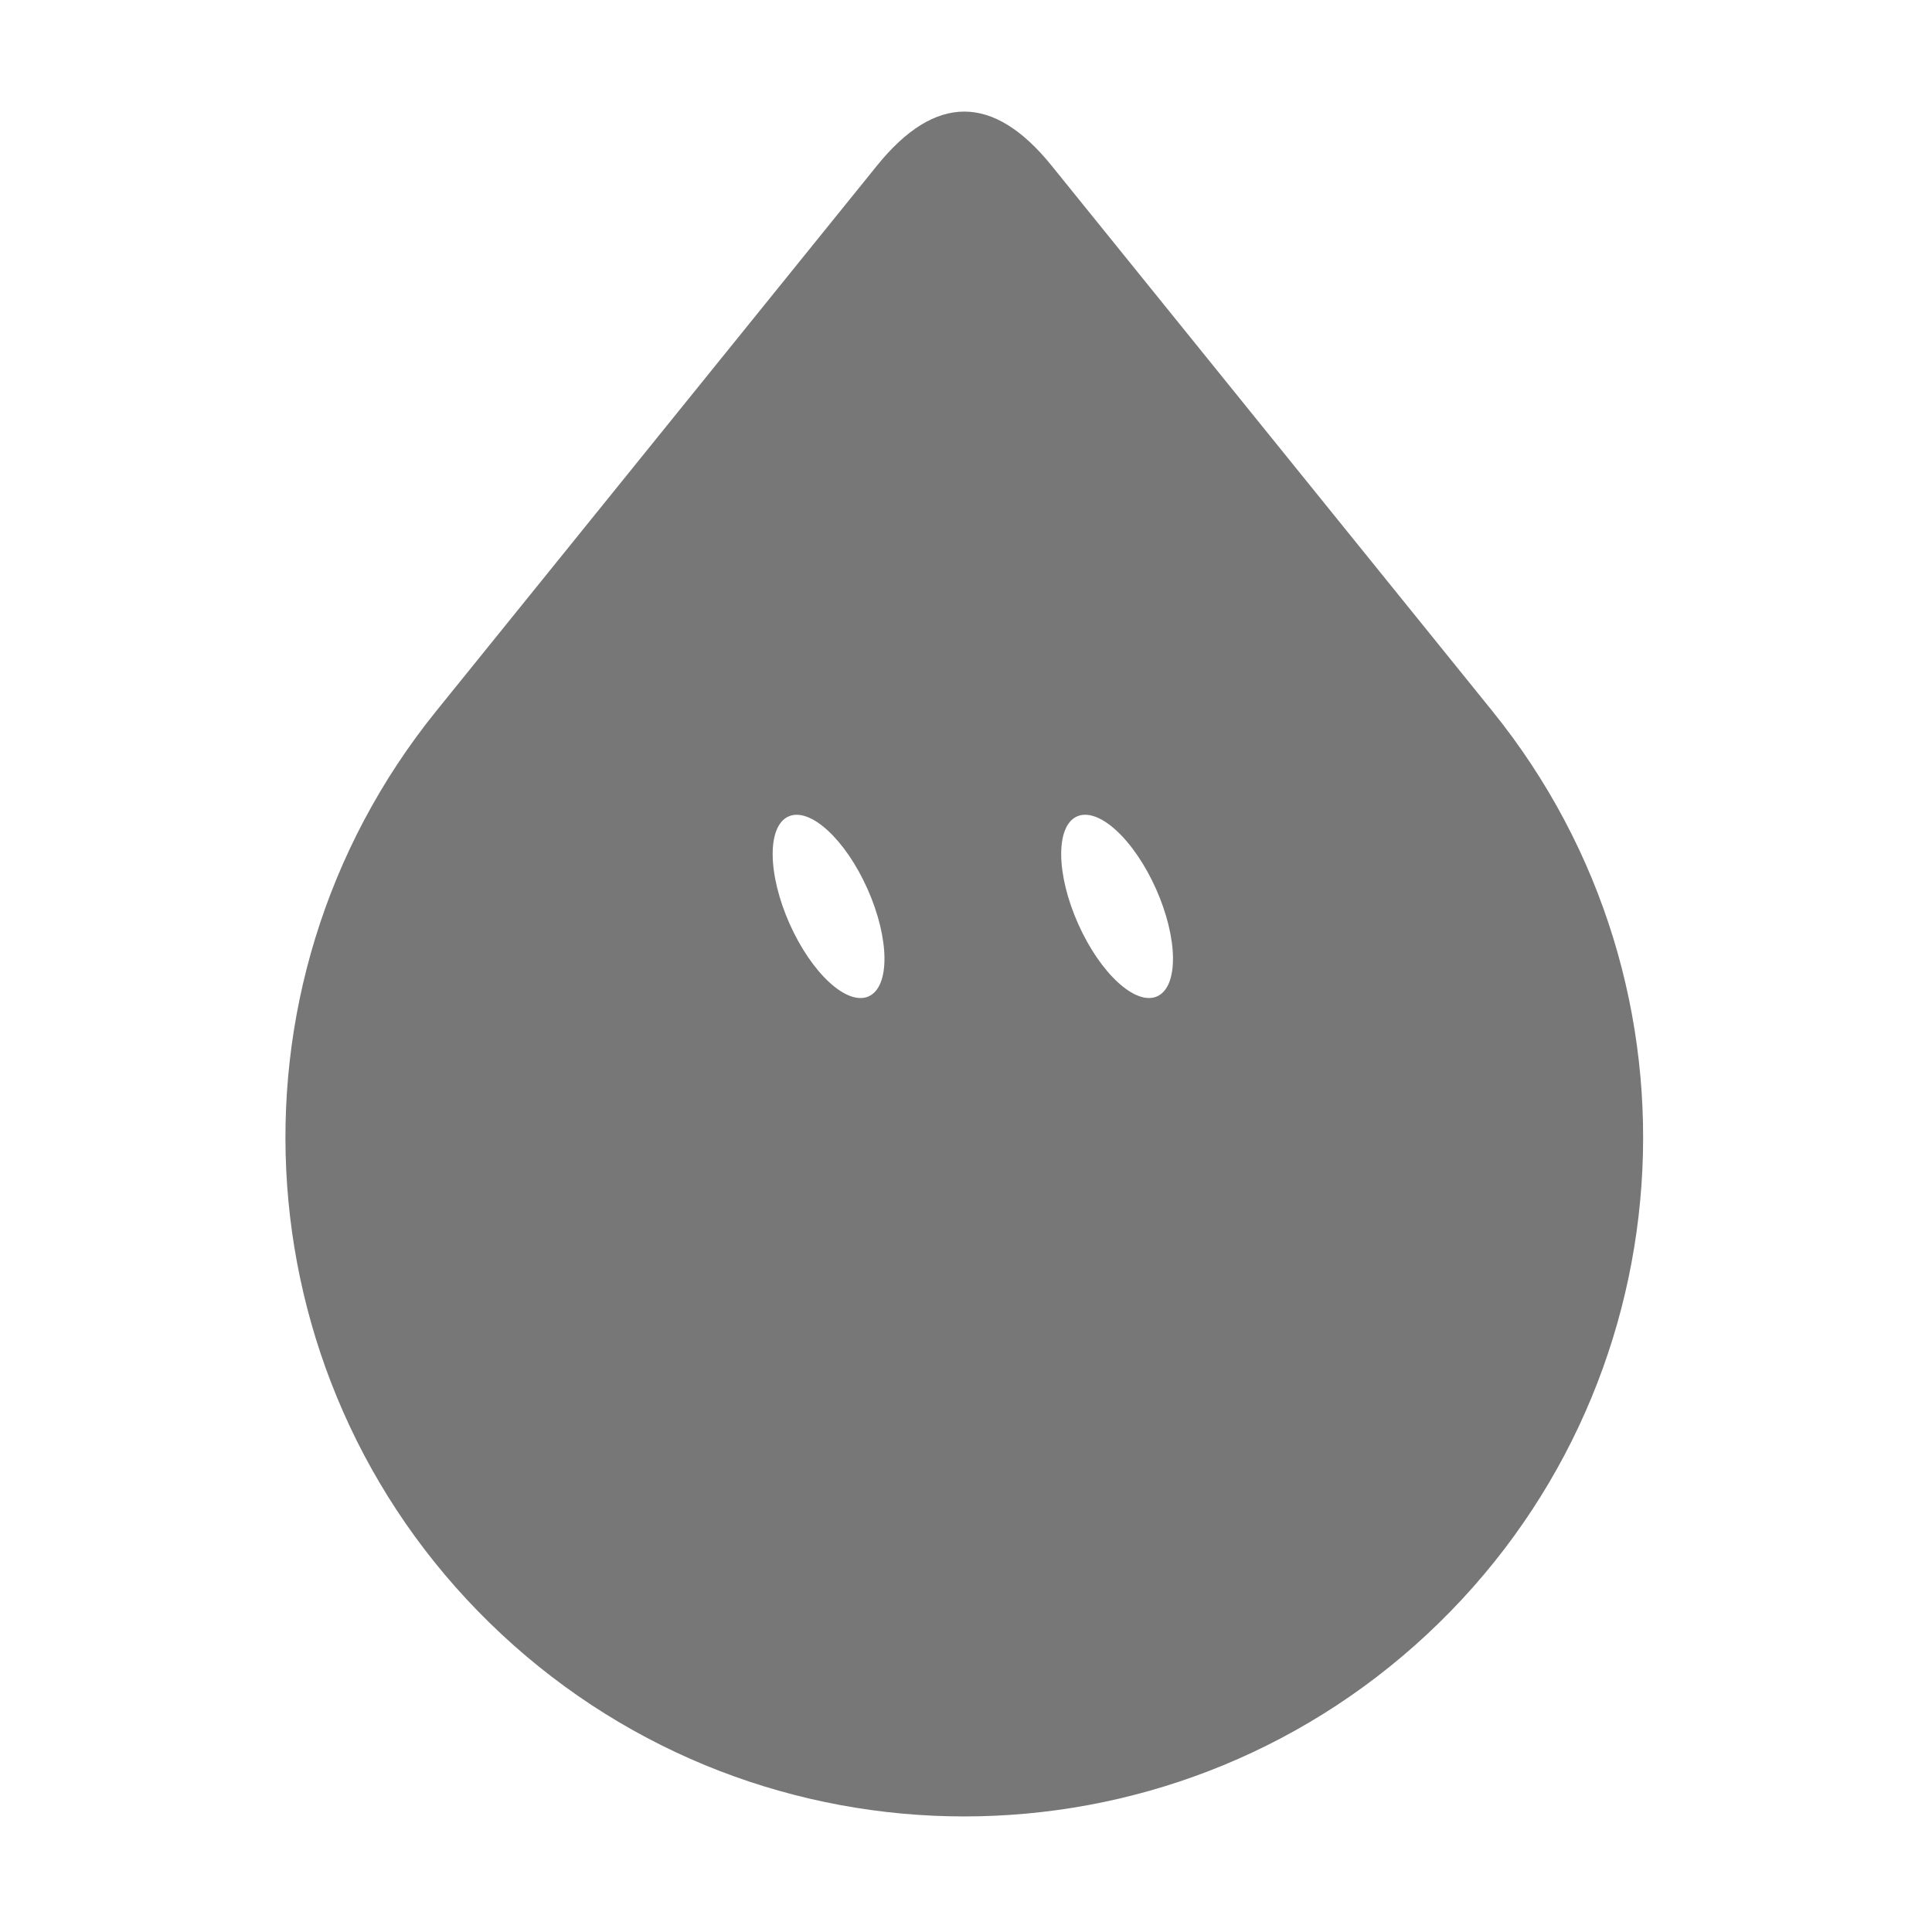
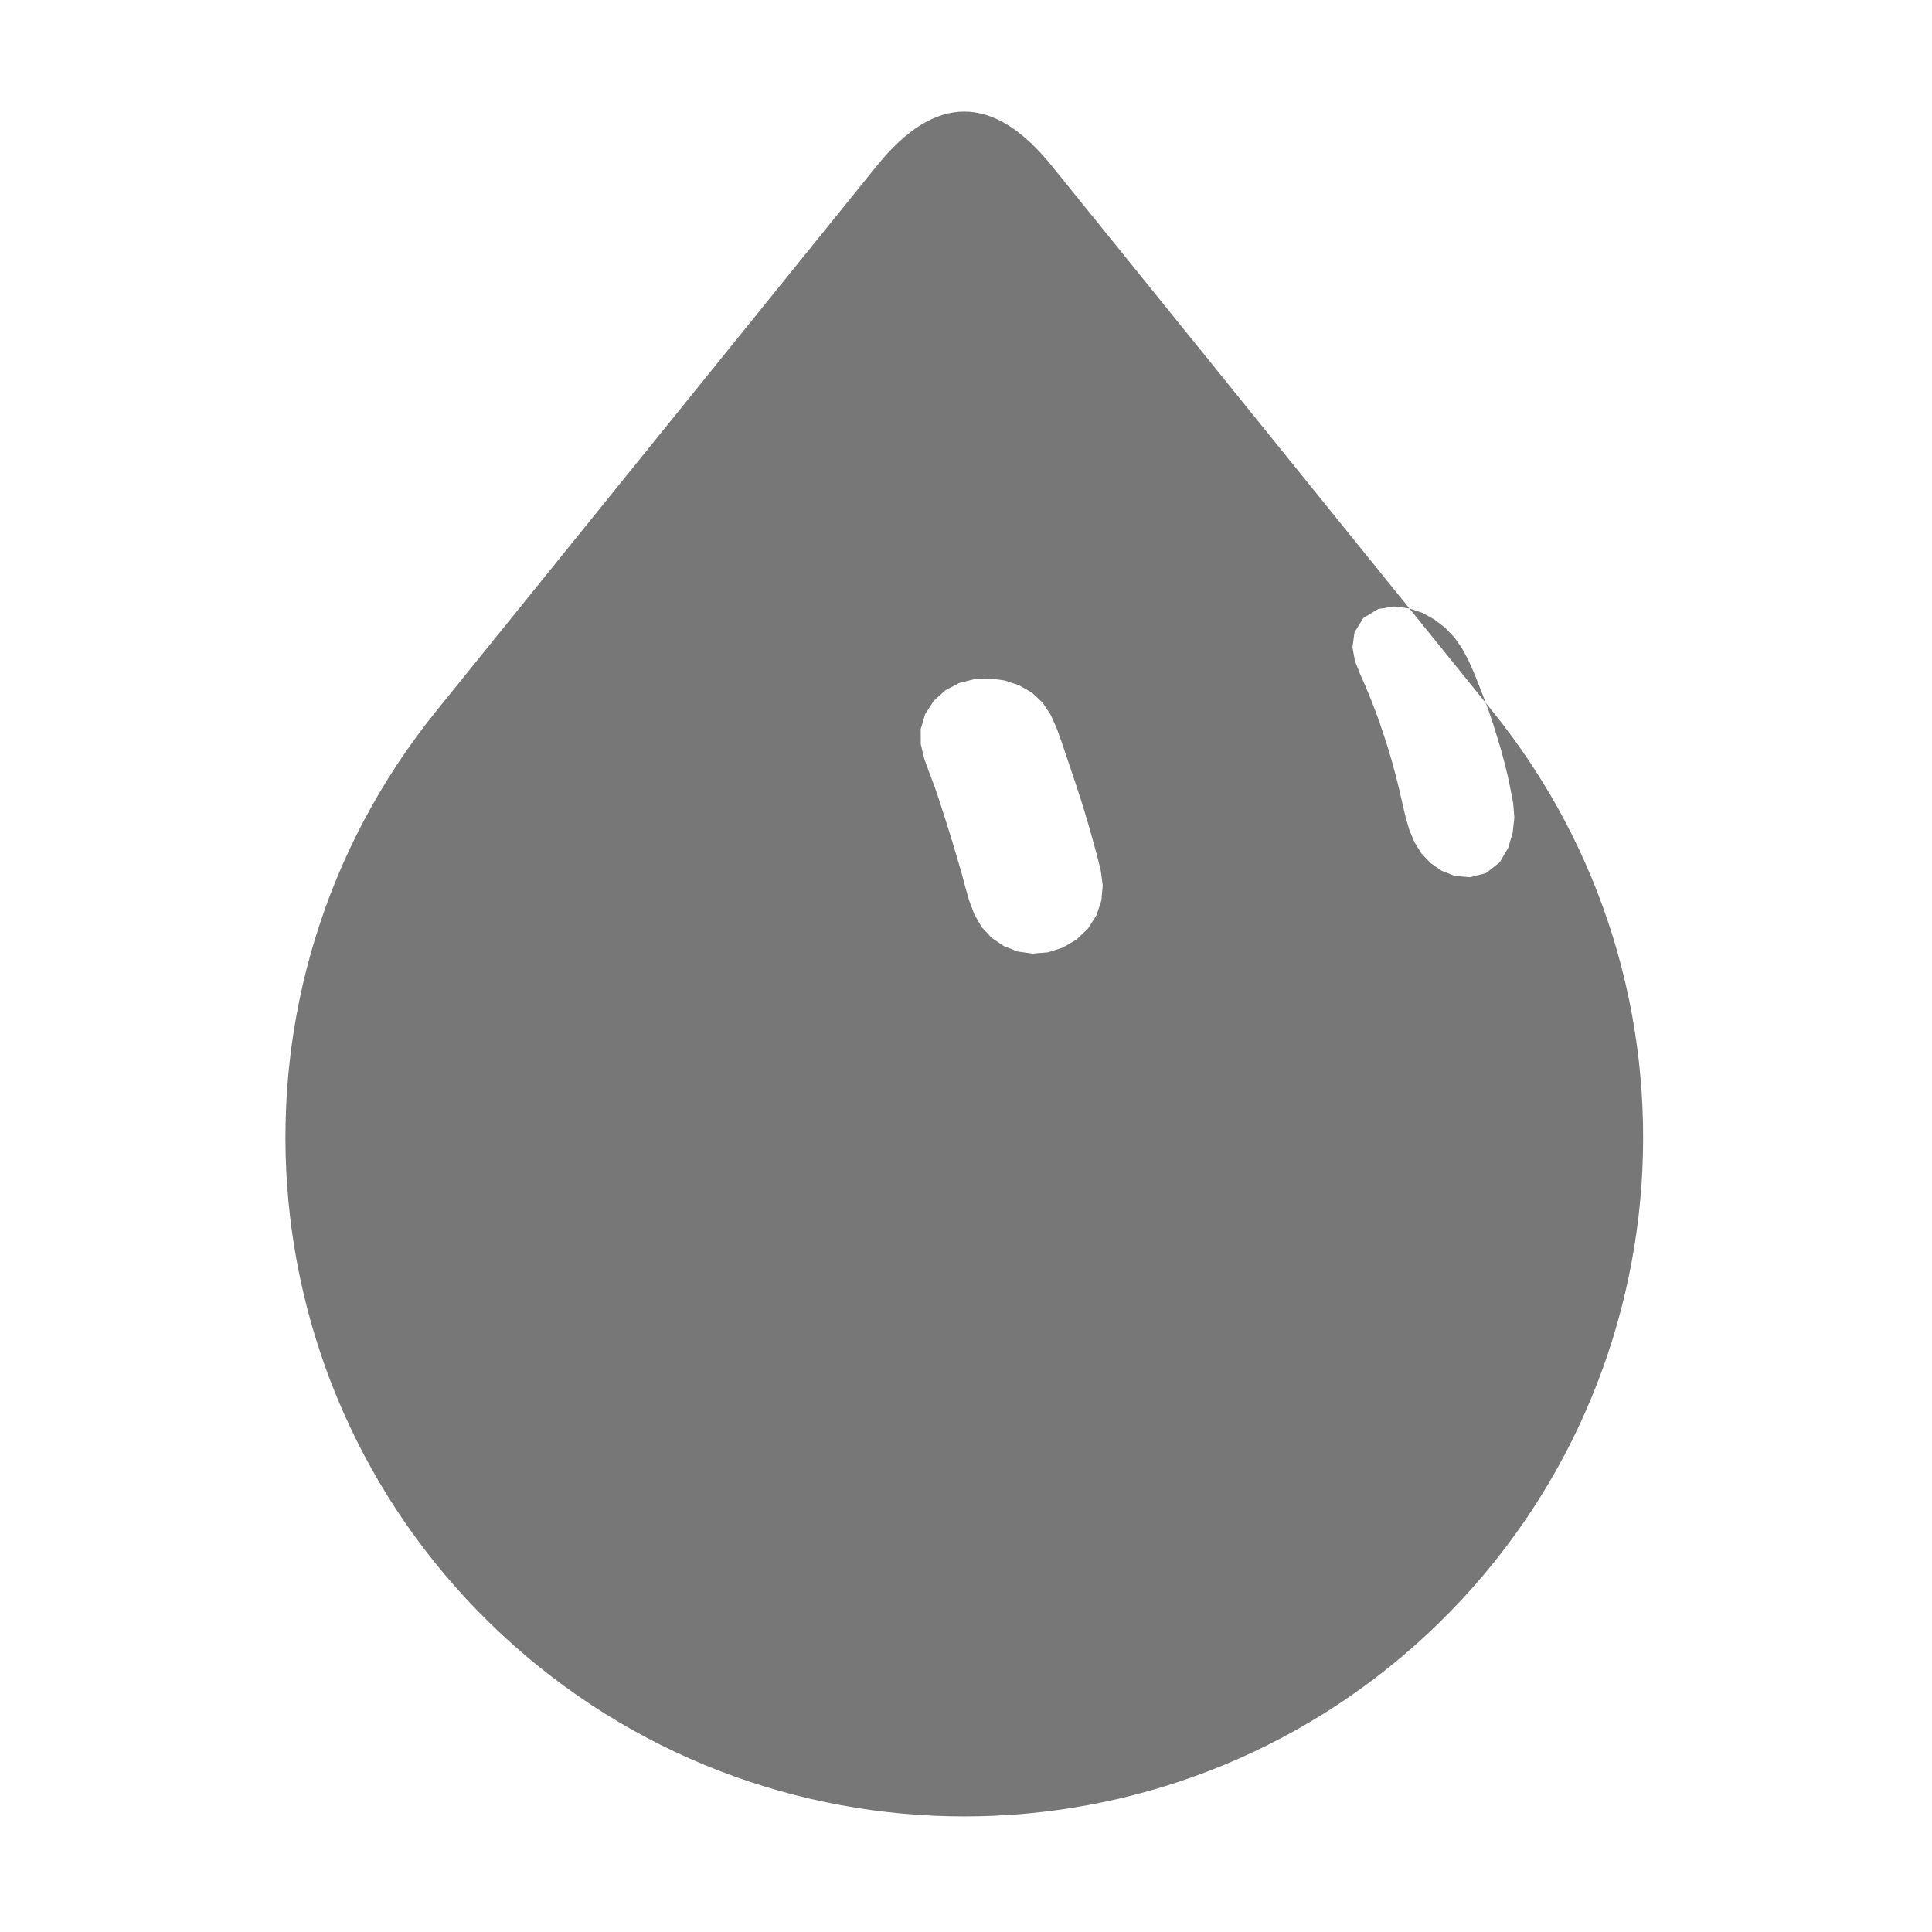
<svg xmlns="http://www.w3.org/2000/svg" width="229" height="229" viewBox="-15 -15 259 259">
  <g class="grok-bot-mark" data-official-id="teardrop" data-picker-shape="teardrop">
-     <path class="grok-bot-mark__compound" fill="#777777" fill-rule="evenodd" d="M125.97 7.2Q114.27 -7.28 102.57 7.2L43.49 80.31C13.46 117.46 17.28 171.51 52.23 204.08C87.17 236.65 141.37 236.65 176.32 204.08C211.26 171.51 215.08 117.46 185.05 80.31Z M 90.71,94.45 A 5.72,13.20 -24 0,1 101.30,104.18 A 5.72,13.20 -24 0,1 101.45,118.57 A 5.72,13.20 -24 0,1 90.85,108.84 A 5.72,13.20 -24 0,1 90.71,94.45 Z M 129.38,94.45 A 5.72,13.20 -24 0,1 139.98,104.18 A 5.72,13.20 -24 0,1 140.12,118.57 A 5.72,13.20 -24 0,1 129.53,108.84 A 5.72,13.20 -24 0,1 129.38,94.45 Z" />
+     <path class="grok-bot-mark__compound" fill="#777777" fill-rule="evenodd" d="M125.97 7.2Q114.27 -7.28 102.57 7.2L43.49 80.31C13.46 117.46 17.28 171.51 52.23 204.08C87.17 236.65 141.37 236.65 176.32 204.08C211.26 171.51 215.08 117.46 185.05 80.31Z M117.70 75.95L119.71 76.23L121.59 76.86L123.32 77.84L124.75 79.17L125.84 80.80L126.65 82.61L127.32 84.48L127.96 86.37L128.60 88.27L129.23 90.15L129.85 92.05L130.44 93.96L131.01 95.87L131.55 97.80L132.07 99.72L132.56 101.67L132.83 103.67L132.65 105.72L131.99 107.70L130.85 109.49L129.31 110.96L127.48 112.03L125.48 112.67L123.43 112.84L121.43 112.56L119.59 111.84L117.95 110.74L116.61 109.30L115.63 107.60L114.92 105.73L114.38 103.82L113.86 101.88L113.30 99.96L112.73 98.05L112.14 96.13L111.54 94.24L110.93 92.34L110.29 90.45L109.58 88.59L108.90 86.72L108.44 84.77L108.43 82.74L109.03 80.73L110.17 78.96L111.75 77.52L113.63 76.55L115.65 76.04Z M171.91 66.30L173.91 66.56L175.72 67.17L177.32 68.07L178.76 69.18L179.99 70.47L181.00 71.93L181.85 73.51L182.58 75.15L183.26 76.84L183.91 78.53L184.55 80.24L185.14 81.97L185.68 83.72L186.21 85.47L186.69 87.25L187.13 89.05L187.51 90.86L187.86 92.71L188.01 94.62L187.79 96.62L187.20 98.64L186.06 100.59L184.21 102.05L182.06 102.60L180.03 102.43L178.26 101.74L176.78 100.70L175.55 99.41L174.61 97.89L173.92 96.22L173.41 94.46L172.99 92.66L172.58 90.84L172.13 89.04L171.65 87.26L171.14 85.50L170.58 83.76L170.00 82.02L169.38 80.31L168.72 78.62L168.03 76.95L167.30 75.29L166.64 73.61L166.31 71.77L166.58 69.77L167.76 67.86L169.75 66.64Z" />
  </g>
</svg>
